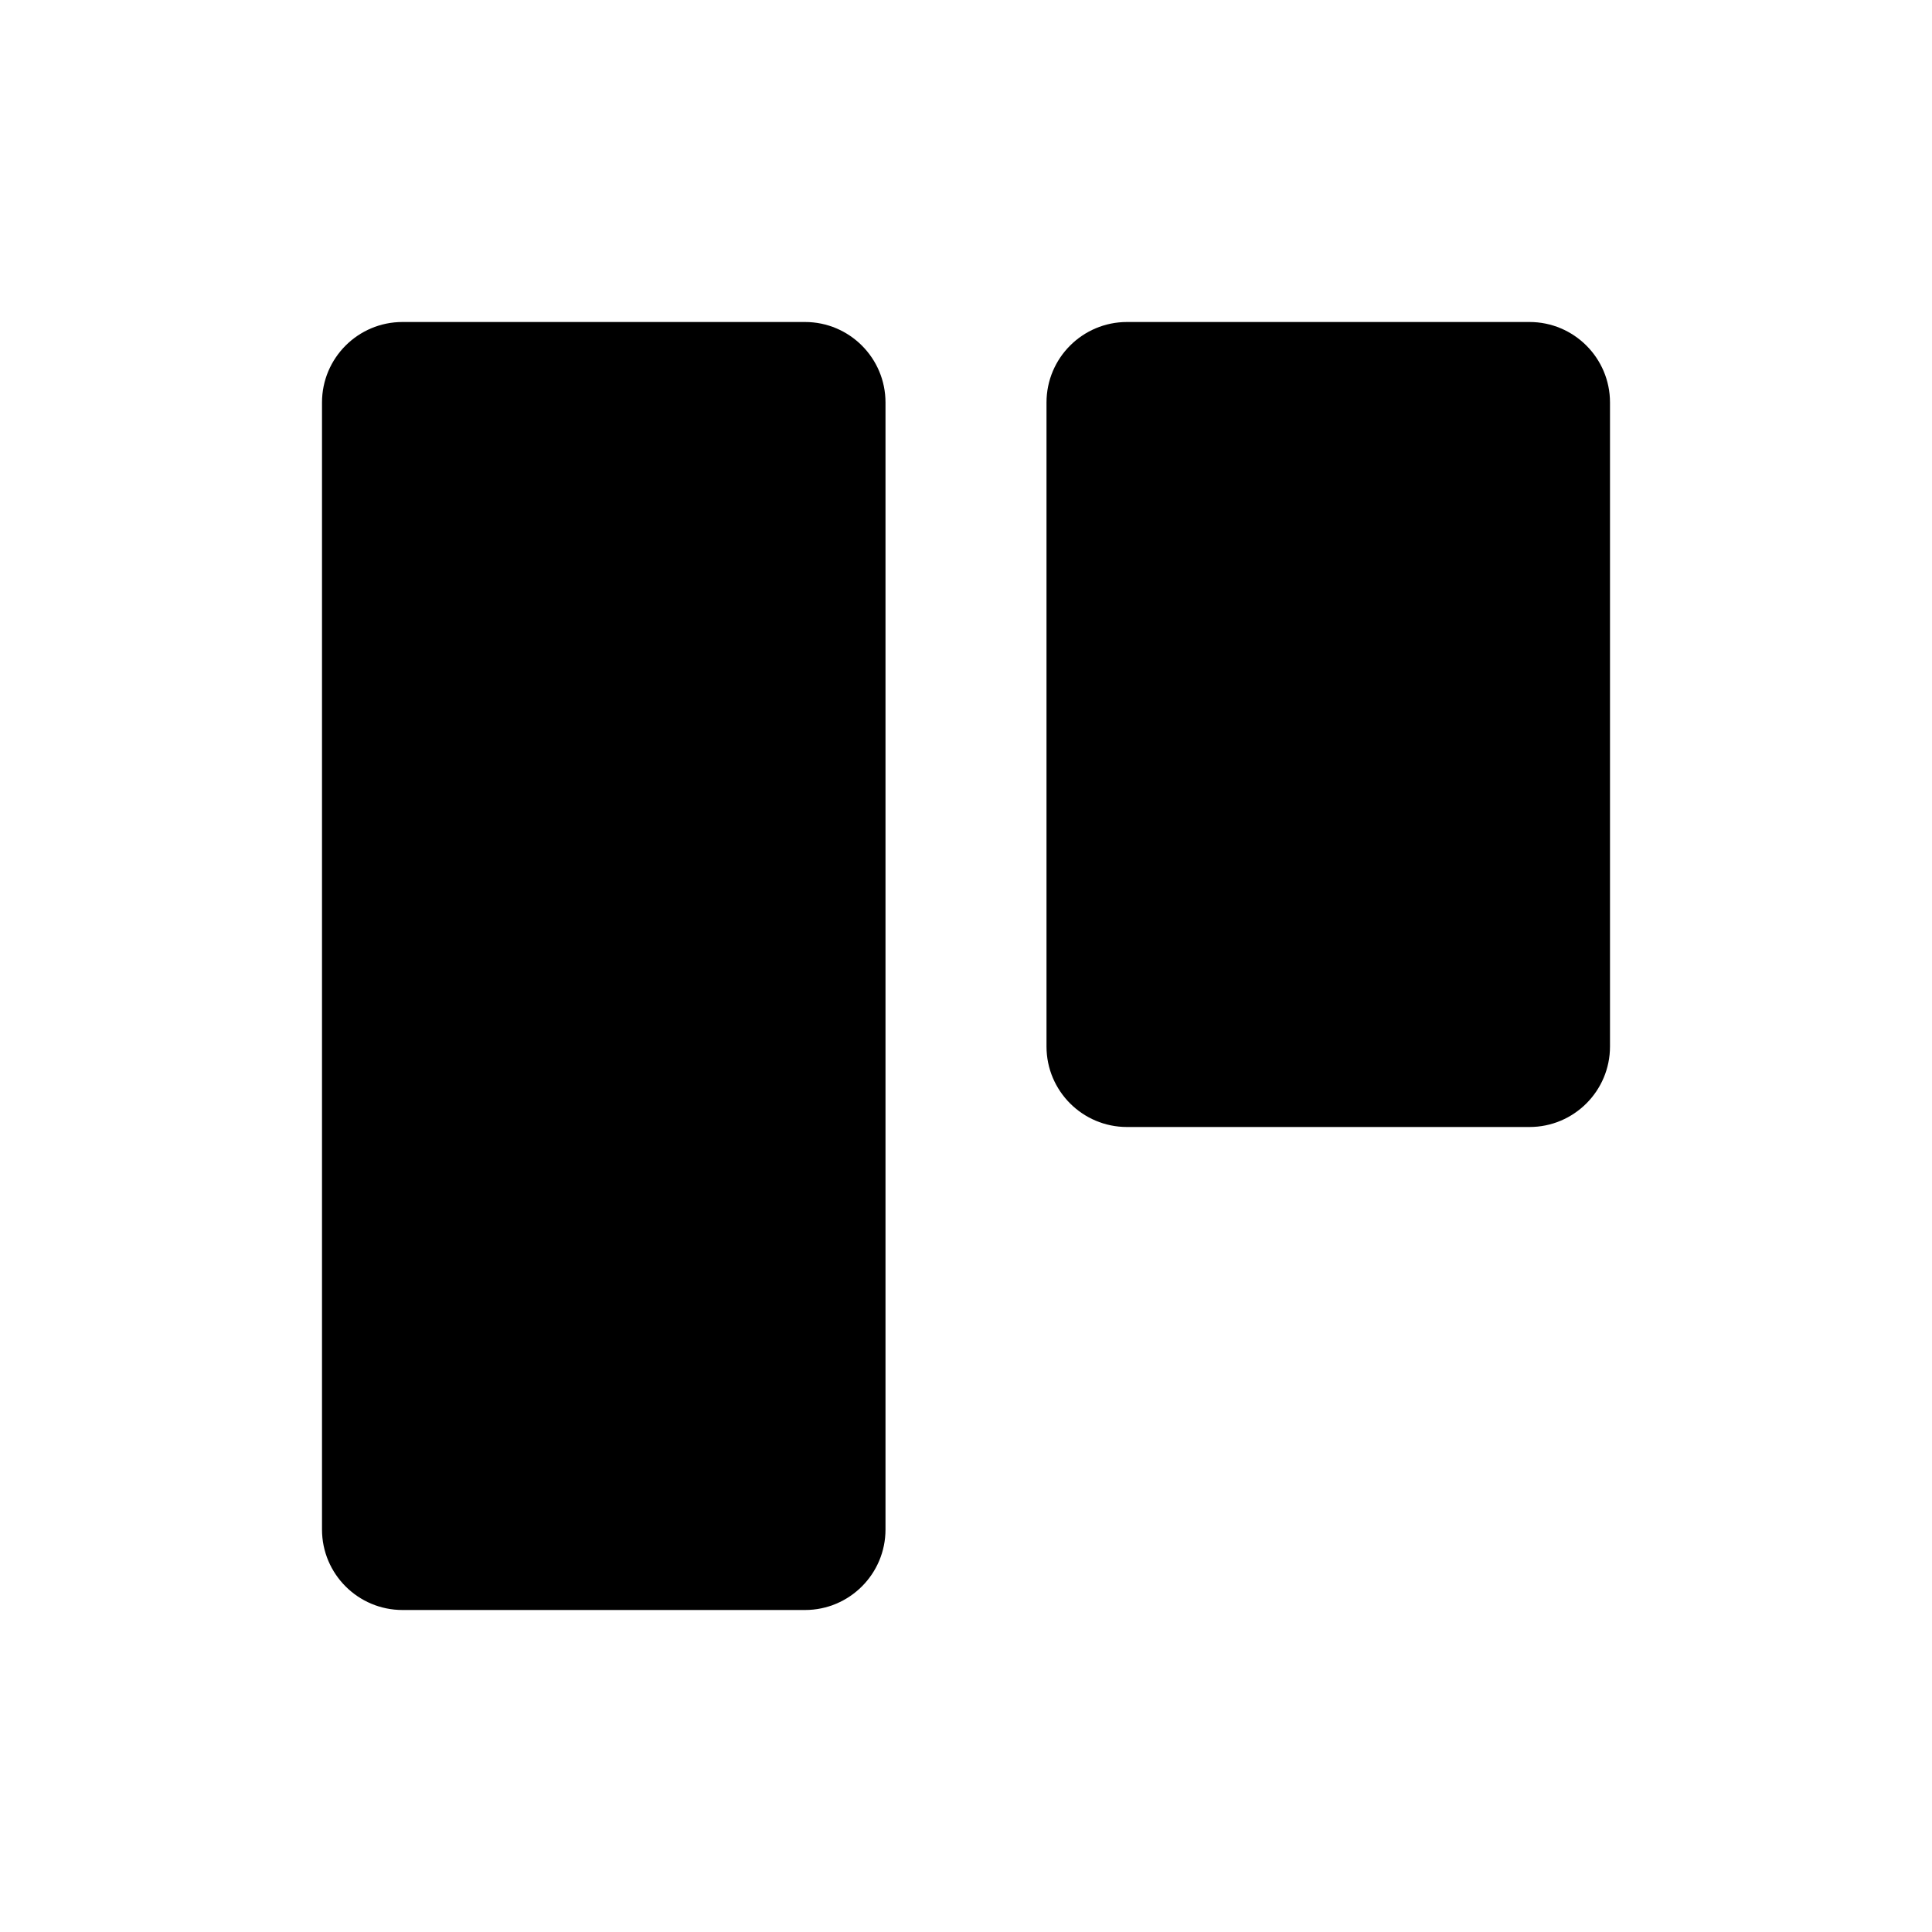
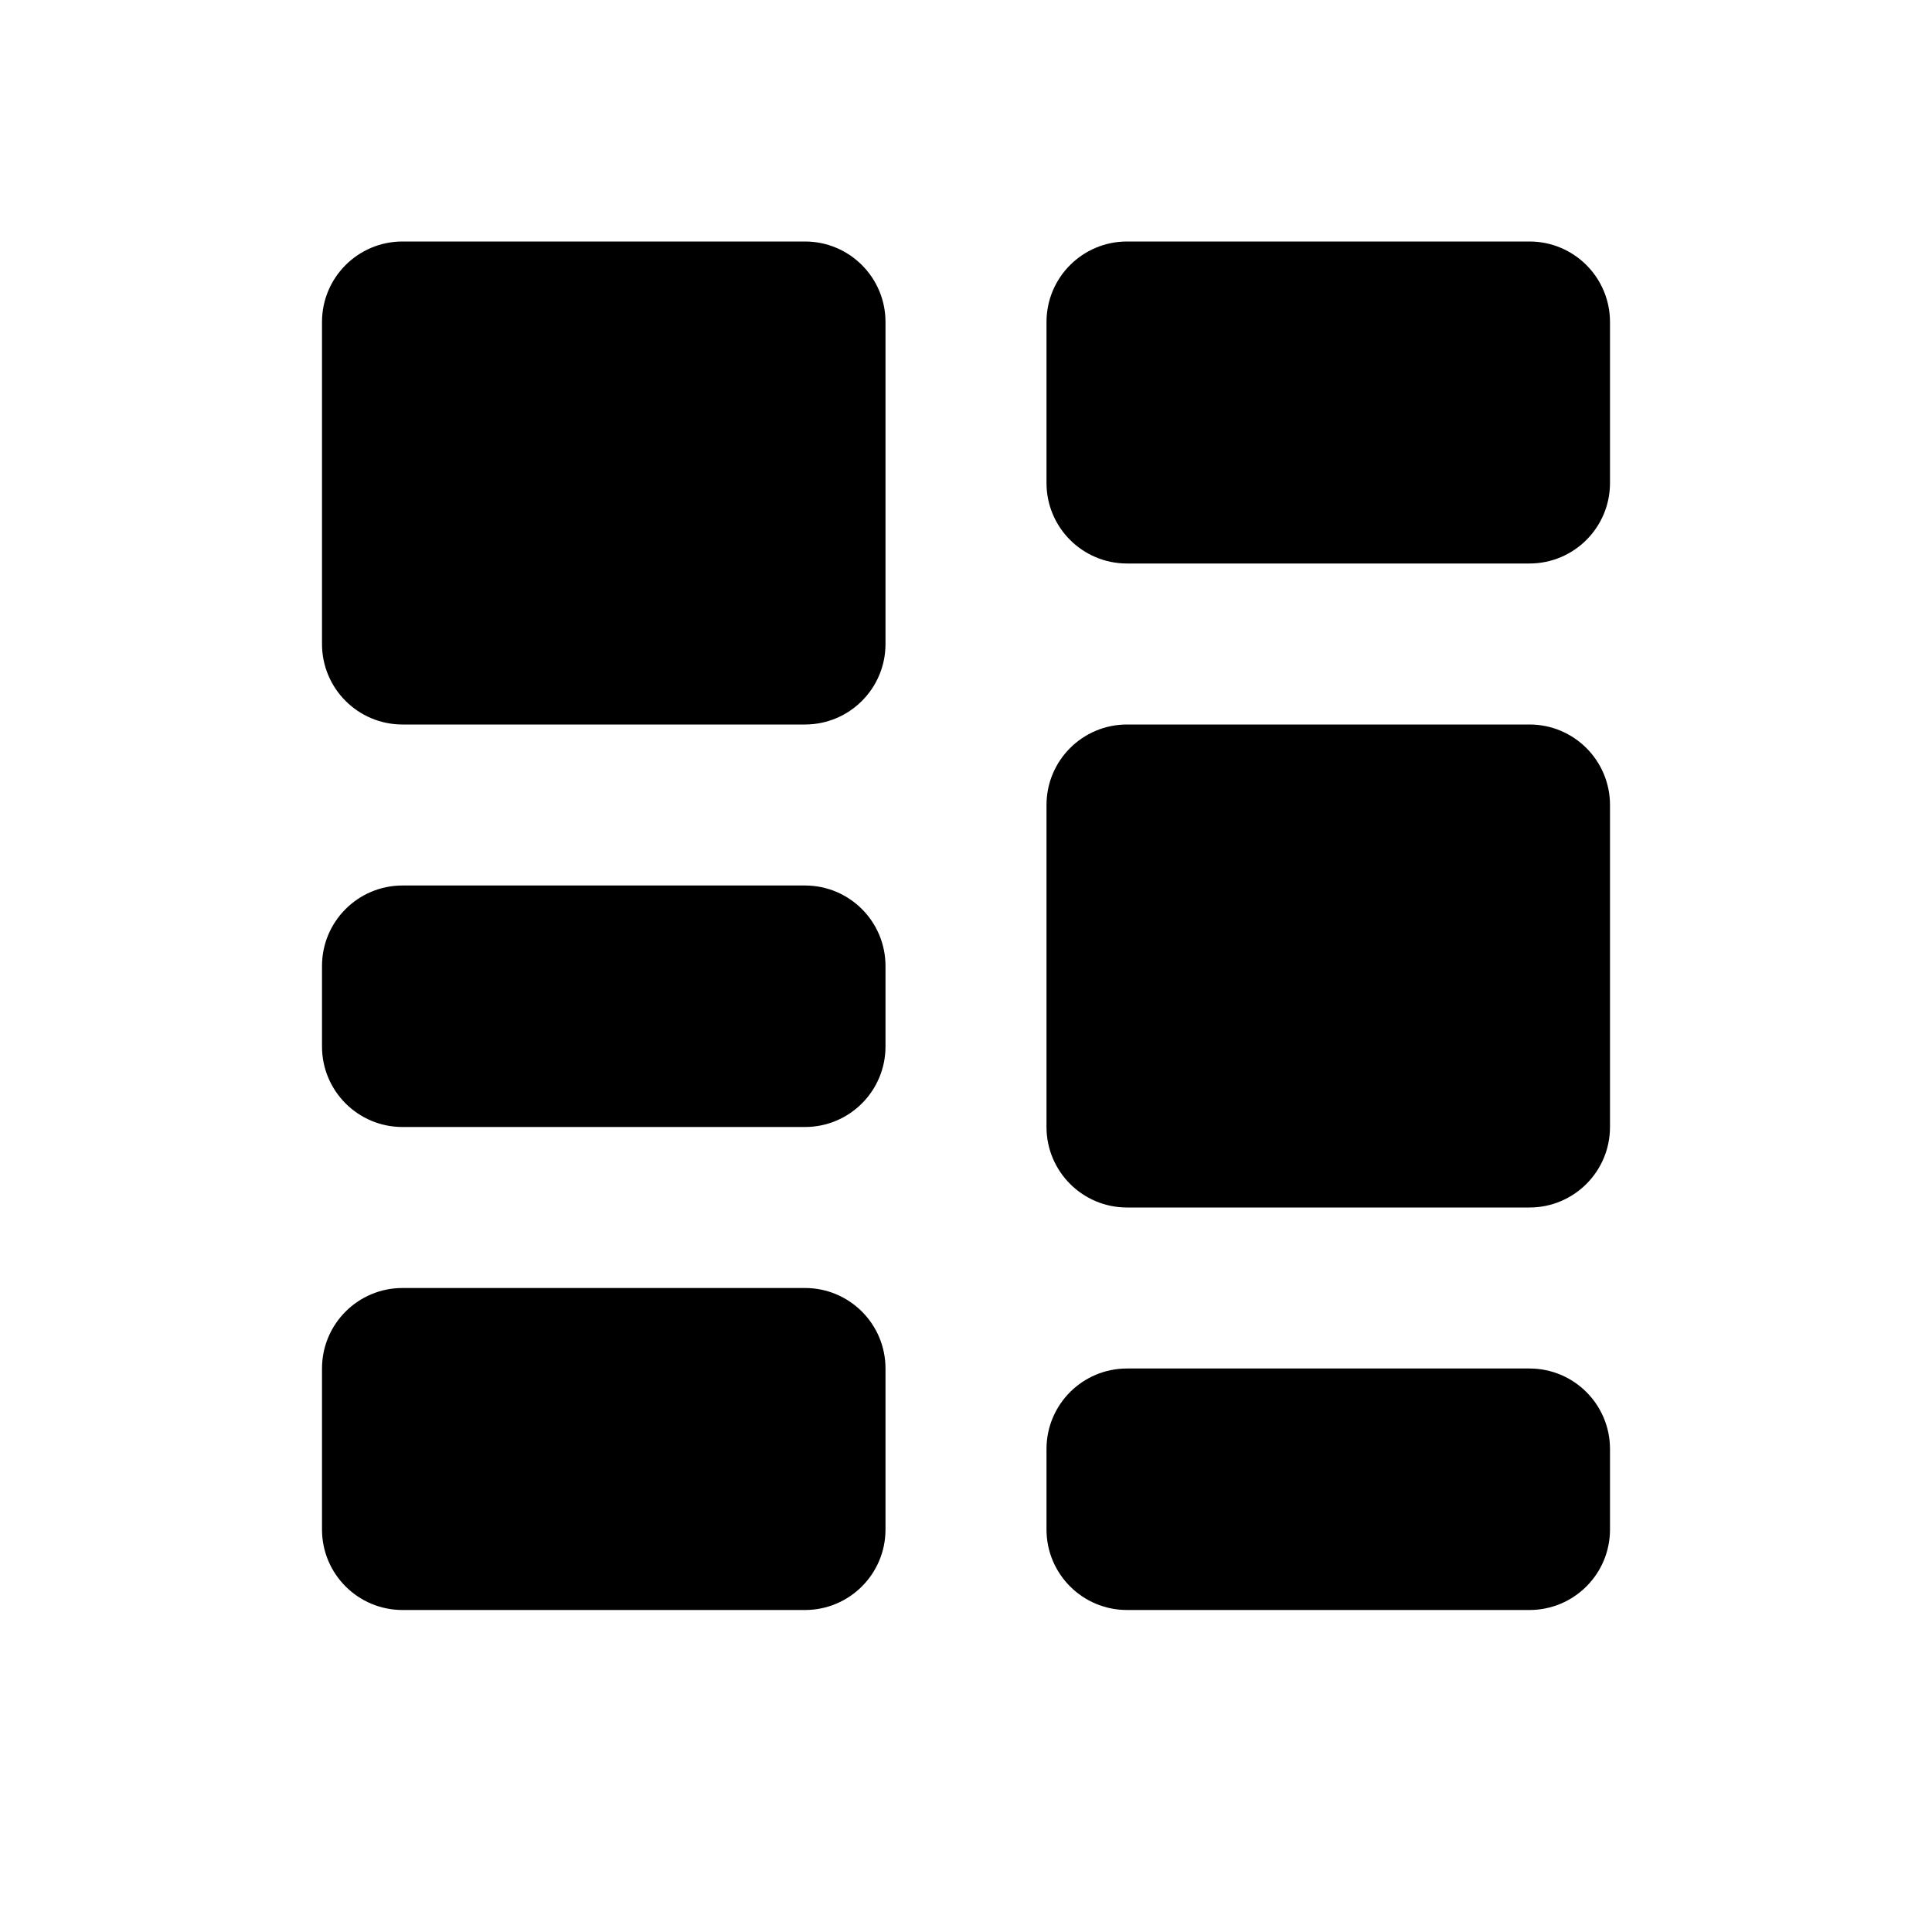
- <svg xmlns="http://www.w3.org/2000/svg" width="24" height="24">
-   <path d="M10 4c.552 0 1 .448 1 1v14c0 .552-.448 1-1 1H5c-.552 0-1-.448-1-1V5c0-.552.448-1 1-1h5Zm9 0c.552 0 1 .448 1 1v8c0 .552-.448 1-1 1h-5c-.552 0-1-.448-1-1V5c0-.552.448-1 1-1h5Z" />
+ <svg xmlns="http://www.w3.org/2000/svg" viewBox="0 0 24 24">
+   <path d="M10 3a1 1 0 011 1v4a1 1 0 01-1 1H5a1 1 0 01-1-1V4a1 1 0 011-1h5zm0 13a1 1 0 011 1v2a1 1 0 01-1 1H5a1 1 0 01-1-1v-2a1 1 0 011-1h5zm1-4a1 1 0 00-1-1H5a1 1 0 00-1 1v1a1 1 0 001 1h5a1 1 0 001-1v-1zm8-3a1 1 0 011 1v4a1 1 0 01-1 1h-5a1 1 0 01-1-1v-4a1 1 0 011-1h5zm1-5a1 1 0 00-1-1h-5a1 1 0 00-1 1v2a1 1 0 001 1h5a1 1 0 001-1V4zm-1 13a1 1 0 011 1v1a1 1 0 01-1 1h-5a1 1 0 01-1-1v-1a1 1 0 011-1h5z" />
</svg>
